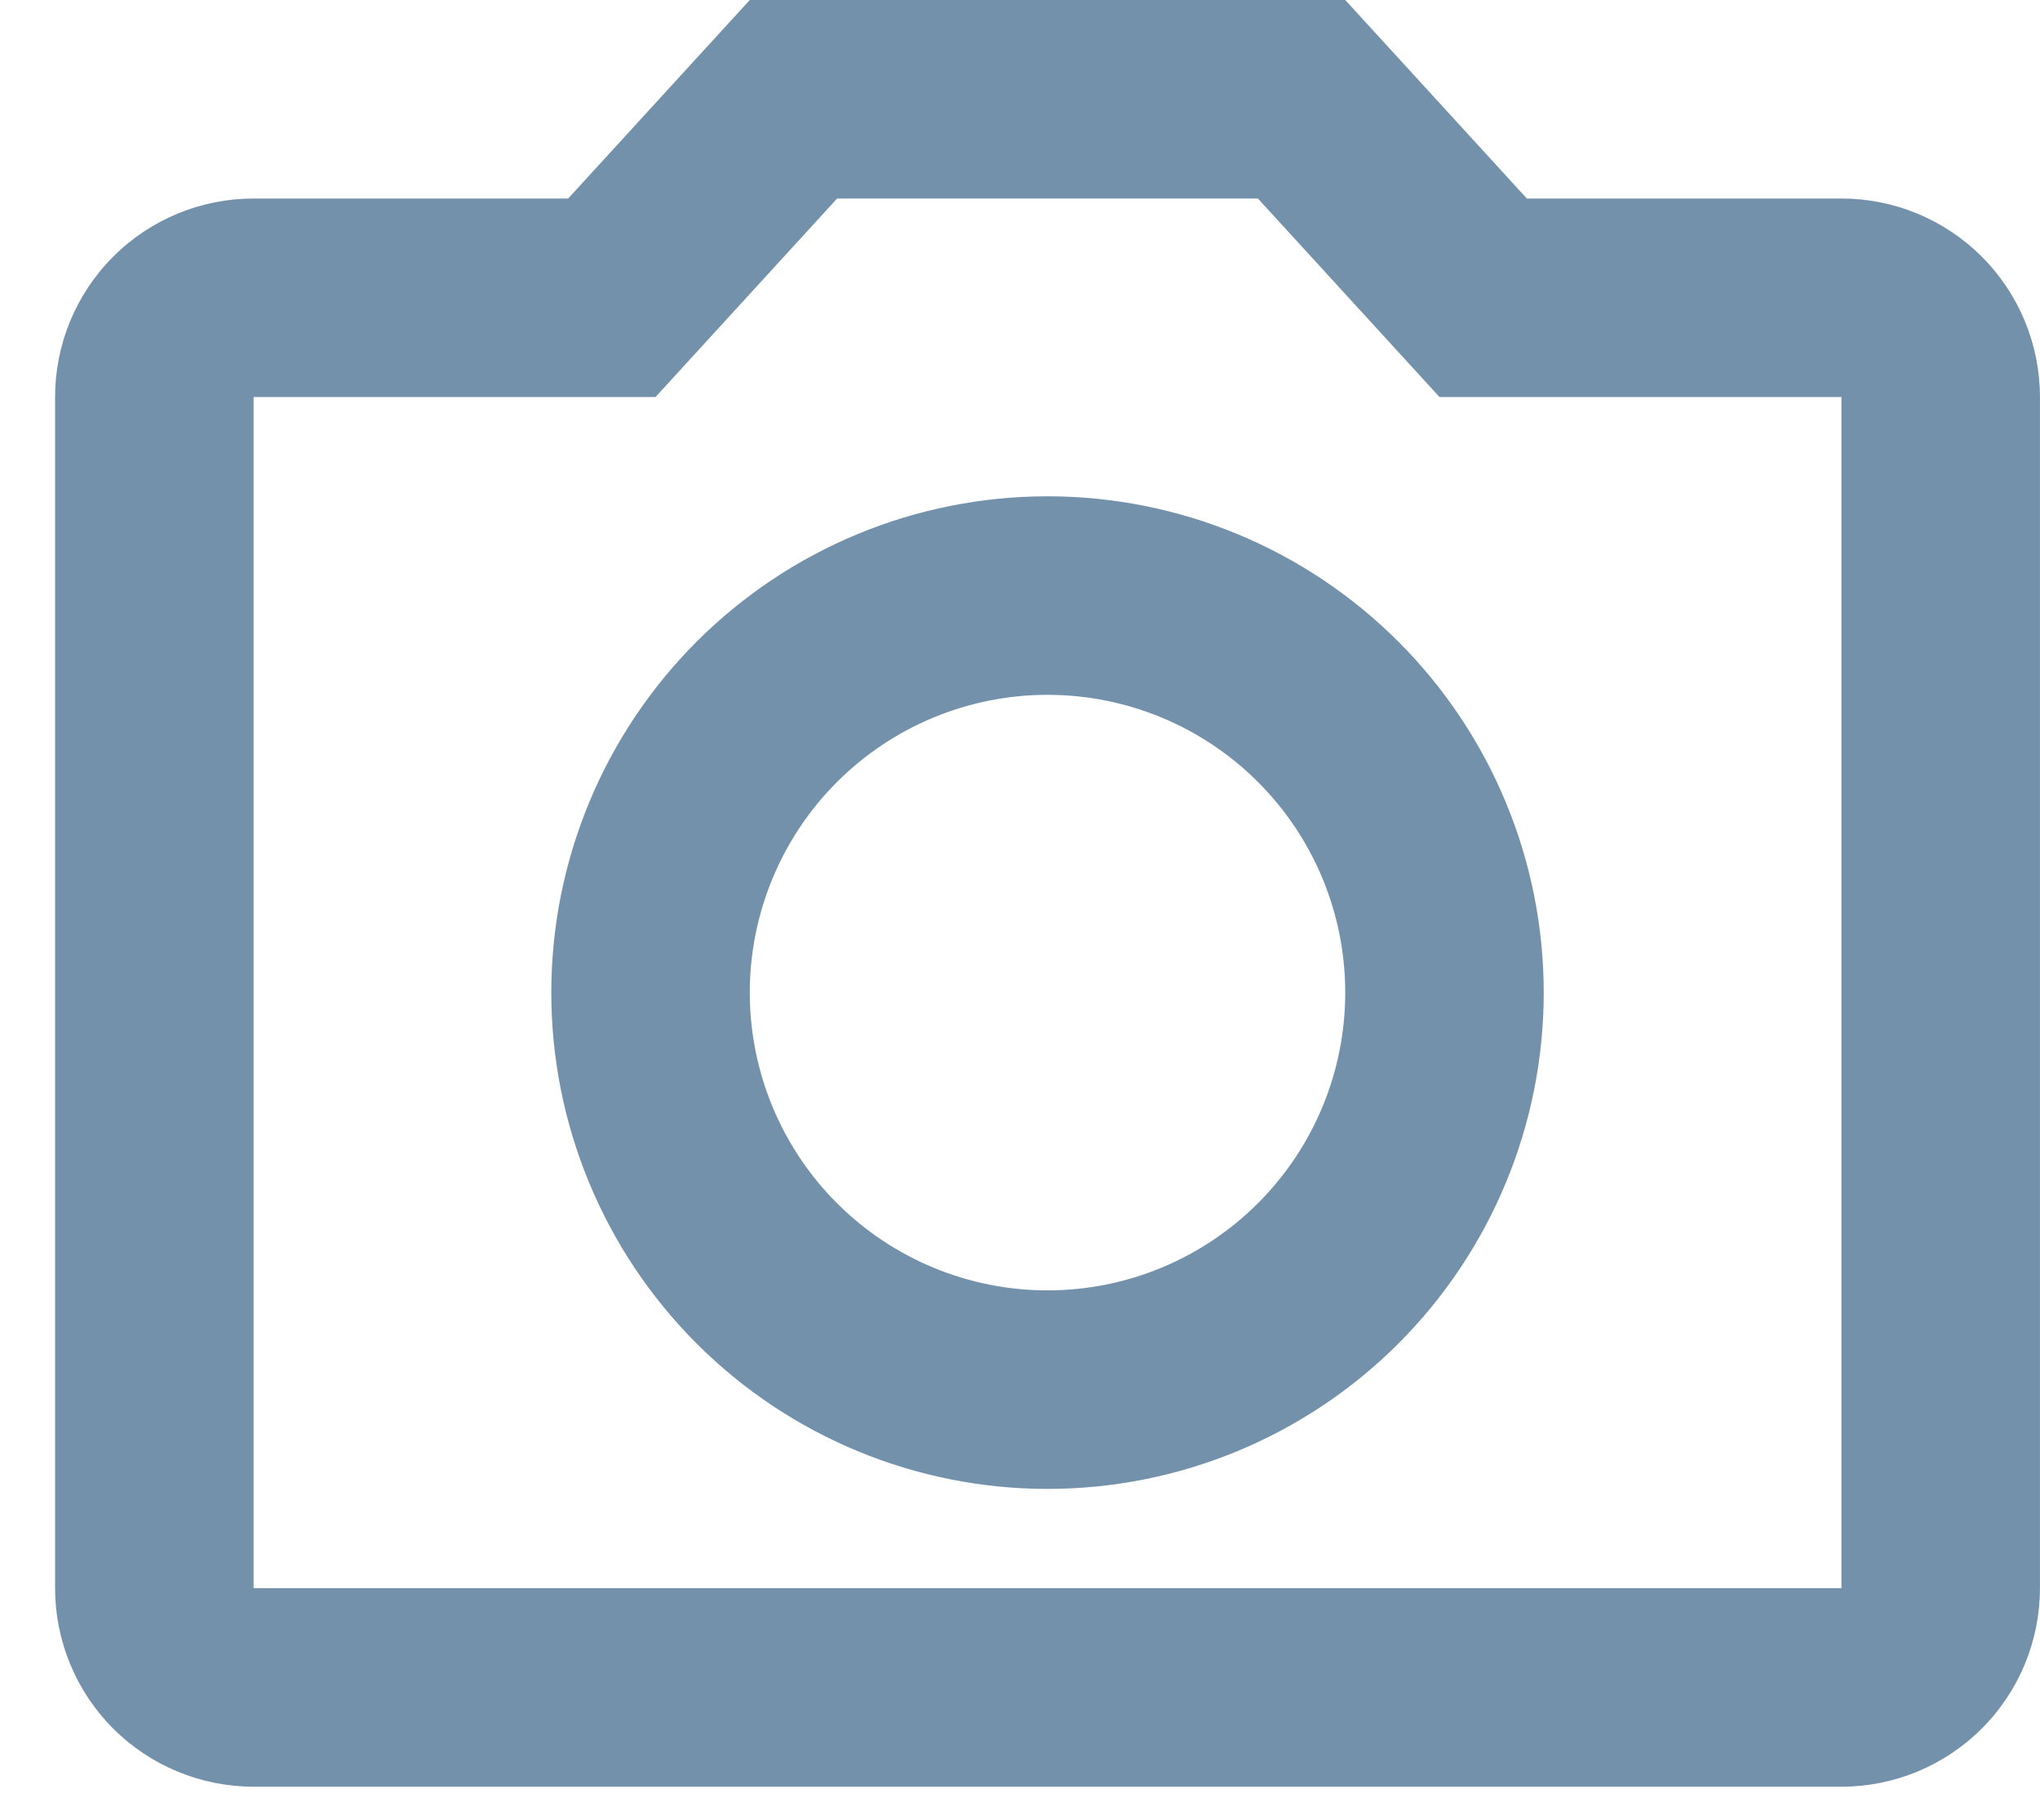
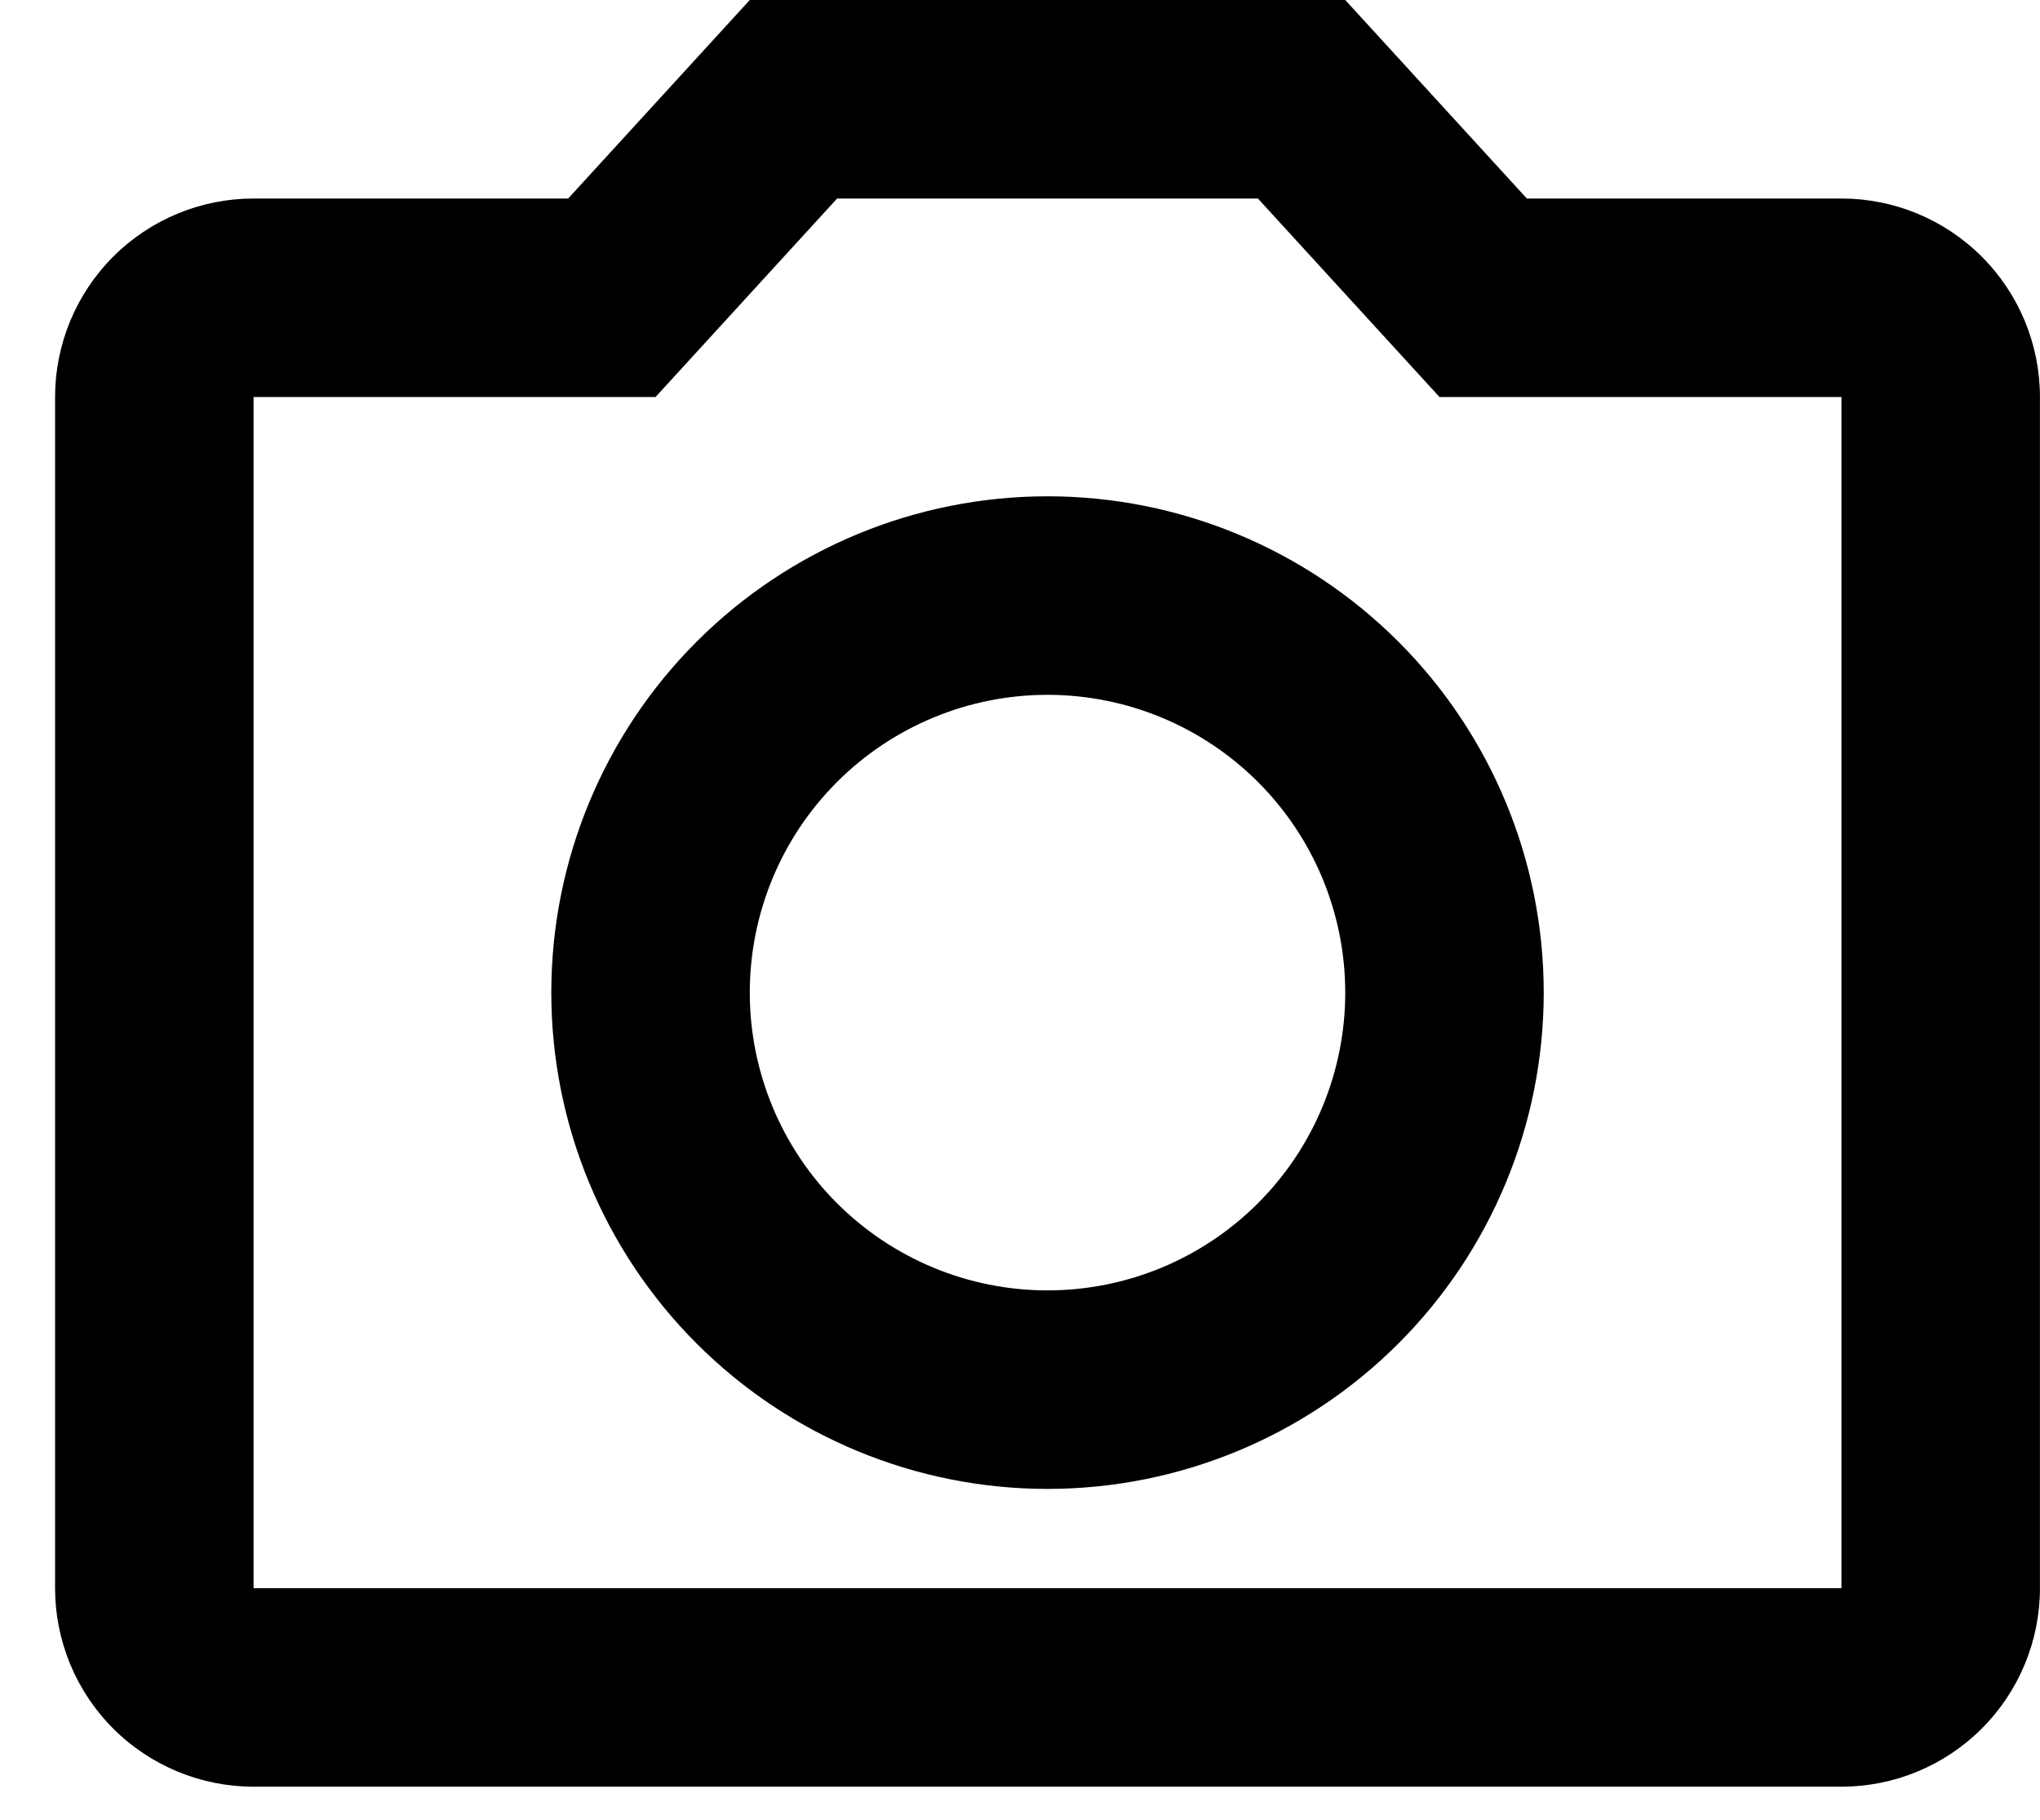
- <svg xmlns="http://www.w3.org/2000/svg" width="37" height="33" viewBox="0 0 37 33" fill="none">
-   <path d="M33.399 3.6H27.693L24.399 0H13.599L10.305 3.6H4.599C3.644 3.6 2.728 3.979 2.053 4.654C1.378 5.33 0.999 6.245 0.999 7.2V28.8C0.999 29.755 1.378 30.671 2.053 31.346C2.728 32.021 3.644 32.4 4.599 32.4H33.399C34.354 32.4 35.269 32.021 35.944 31.346C36.62 30.671 36.999 29.755 36.999 28.8V7.2C36.999 6.245 36.62 5.33 35.944 4.654C35.269 3.979 34.354 3.6 33.399 3.6ZM33.399 28.8H4.599V7.2H11.889L15.183 3.6H22.815L26.109 7.2H33.399V28.8ZM18.999 9C16.612 9 14.323 9.948 12.635 11.636C10.947 13.324 9.999 15.613 9.999 18C9.999 20.387 10.947 22.676 12.635 24.364C14.323 26.052 16.612 27 18.999 27C21.386 27 23.675 26.052 25.363 24.364C27.051 22.676 27.999 20.387 27.999 18C27.999 15.613 27.051 13.324 25.363 11.636C23.675 9.948 21.386 9 18.999 9ZM18.999 23.4C17.567 23.4 16.193 22.831 15.18 21.818C14.168 20.806 13.599 19.432 13.599 18C13.599 16.568 14.168 15.194 15.18 14.182C16.193 13.169 17.567 12.6 18.999 12.6C20.431 12.6 21.805 13.169 22.817 14.182C23.83 15.194 24.399 16.568 24.399 18C24.399 19.432 23.83 20.806 22.817 21.818C21.805 22.831 20.431 23.4 18.999 23.4Z" fill="#7391AB" />
+ <svg xmlns="http://www.w3.org/2000/svg" width="37" height="33" viewBox="0 0 37 33">
+   <path d="M33.399 3.6H27.693L24.399 0H13.599L10.305 3.6H4.599C3.644 3.6 2.728 3.979 2.053 4.654C1.378 5.33 0.999 6.245 0.999 7.2V28.8C0.999 29.755 1.378 30.671 2.053 31.346C2.728 32.021 3.644 32.4 4.599 32.4H33.399C34.354 32.4 35.269 32.021 35.944 31.346C36.62 30.671 36.999 29.755 36.999 28.8V7.2C36.999 6.245 36.62 5.33 35.944 4.654C35.269 3.979 34.354 3.6 33.399 3.6ZM33.399 28.8H4.599V7.2H11.889L15.183 3.6H22.815L26.109 7.2H33.399V28.8ZM18.999 9C16.612 9 14.323 9.948 12.635 11.636C10.947 13.324 9.999 15.613 9.999 18C9.999 20.387 10.947 22.676 12.635 24.364C14.323 26.052 16.612 27 18.999 27C21.386 27 23.675 26.052 25.363 24.364C27.051 22.676 27.999 20.387 27.999 18C27.999 15.613 27.051 13.324 25.363 11.636C23.675 9.948 21.386 9 18.999 9ZM18.999 23.4C17.567 23.4 16.193 22.831 15.18 21.818C14.168 20.806 13.599 19.432 13.599 18C13.599 16.568 14.168 15.194 15.18 14.182C16.193 13.169 17.567 12.6 18.999 12.6C20.431 12.6 21.805 13.169 22.817 14.182C23.83 15.194 24.399 16.568 24.399 18C24.399 19.432 23.83 20.806 22.817 21.818C21.805 22.831 20.431 23.4 18.999 23.4Z" />
</svg>
